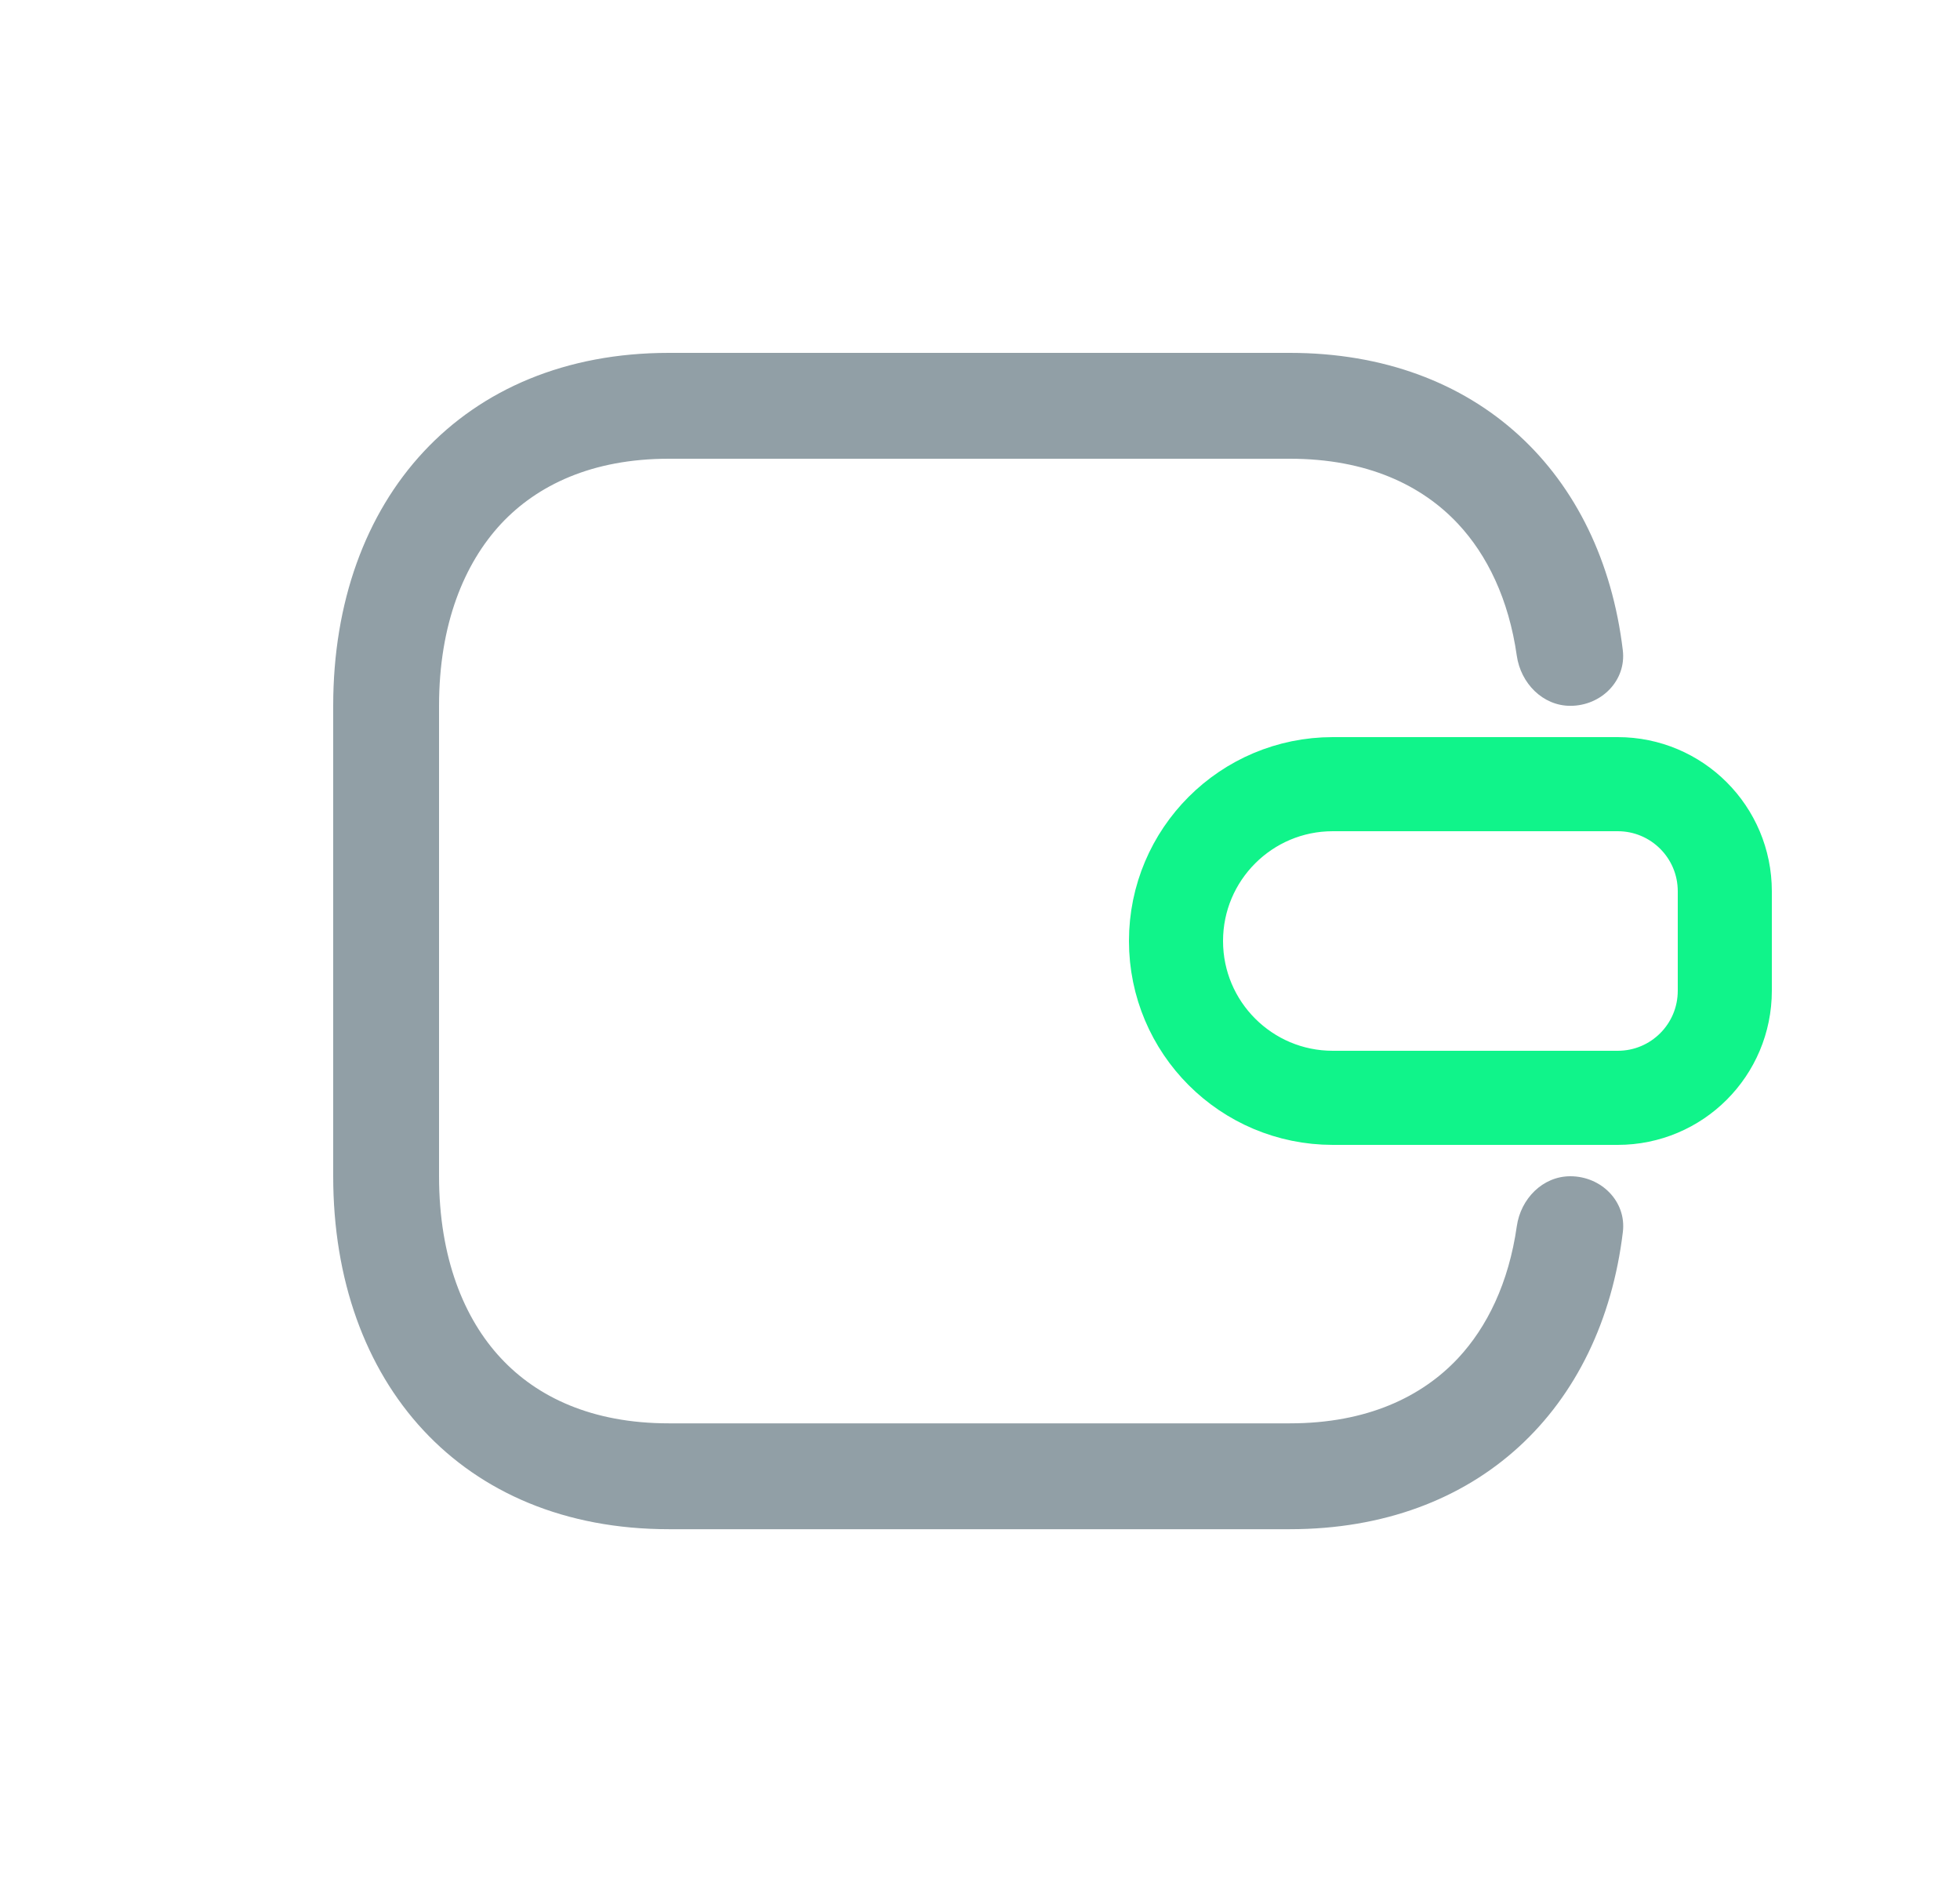
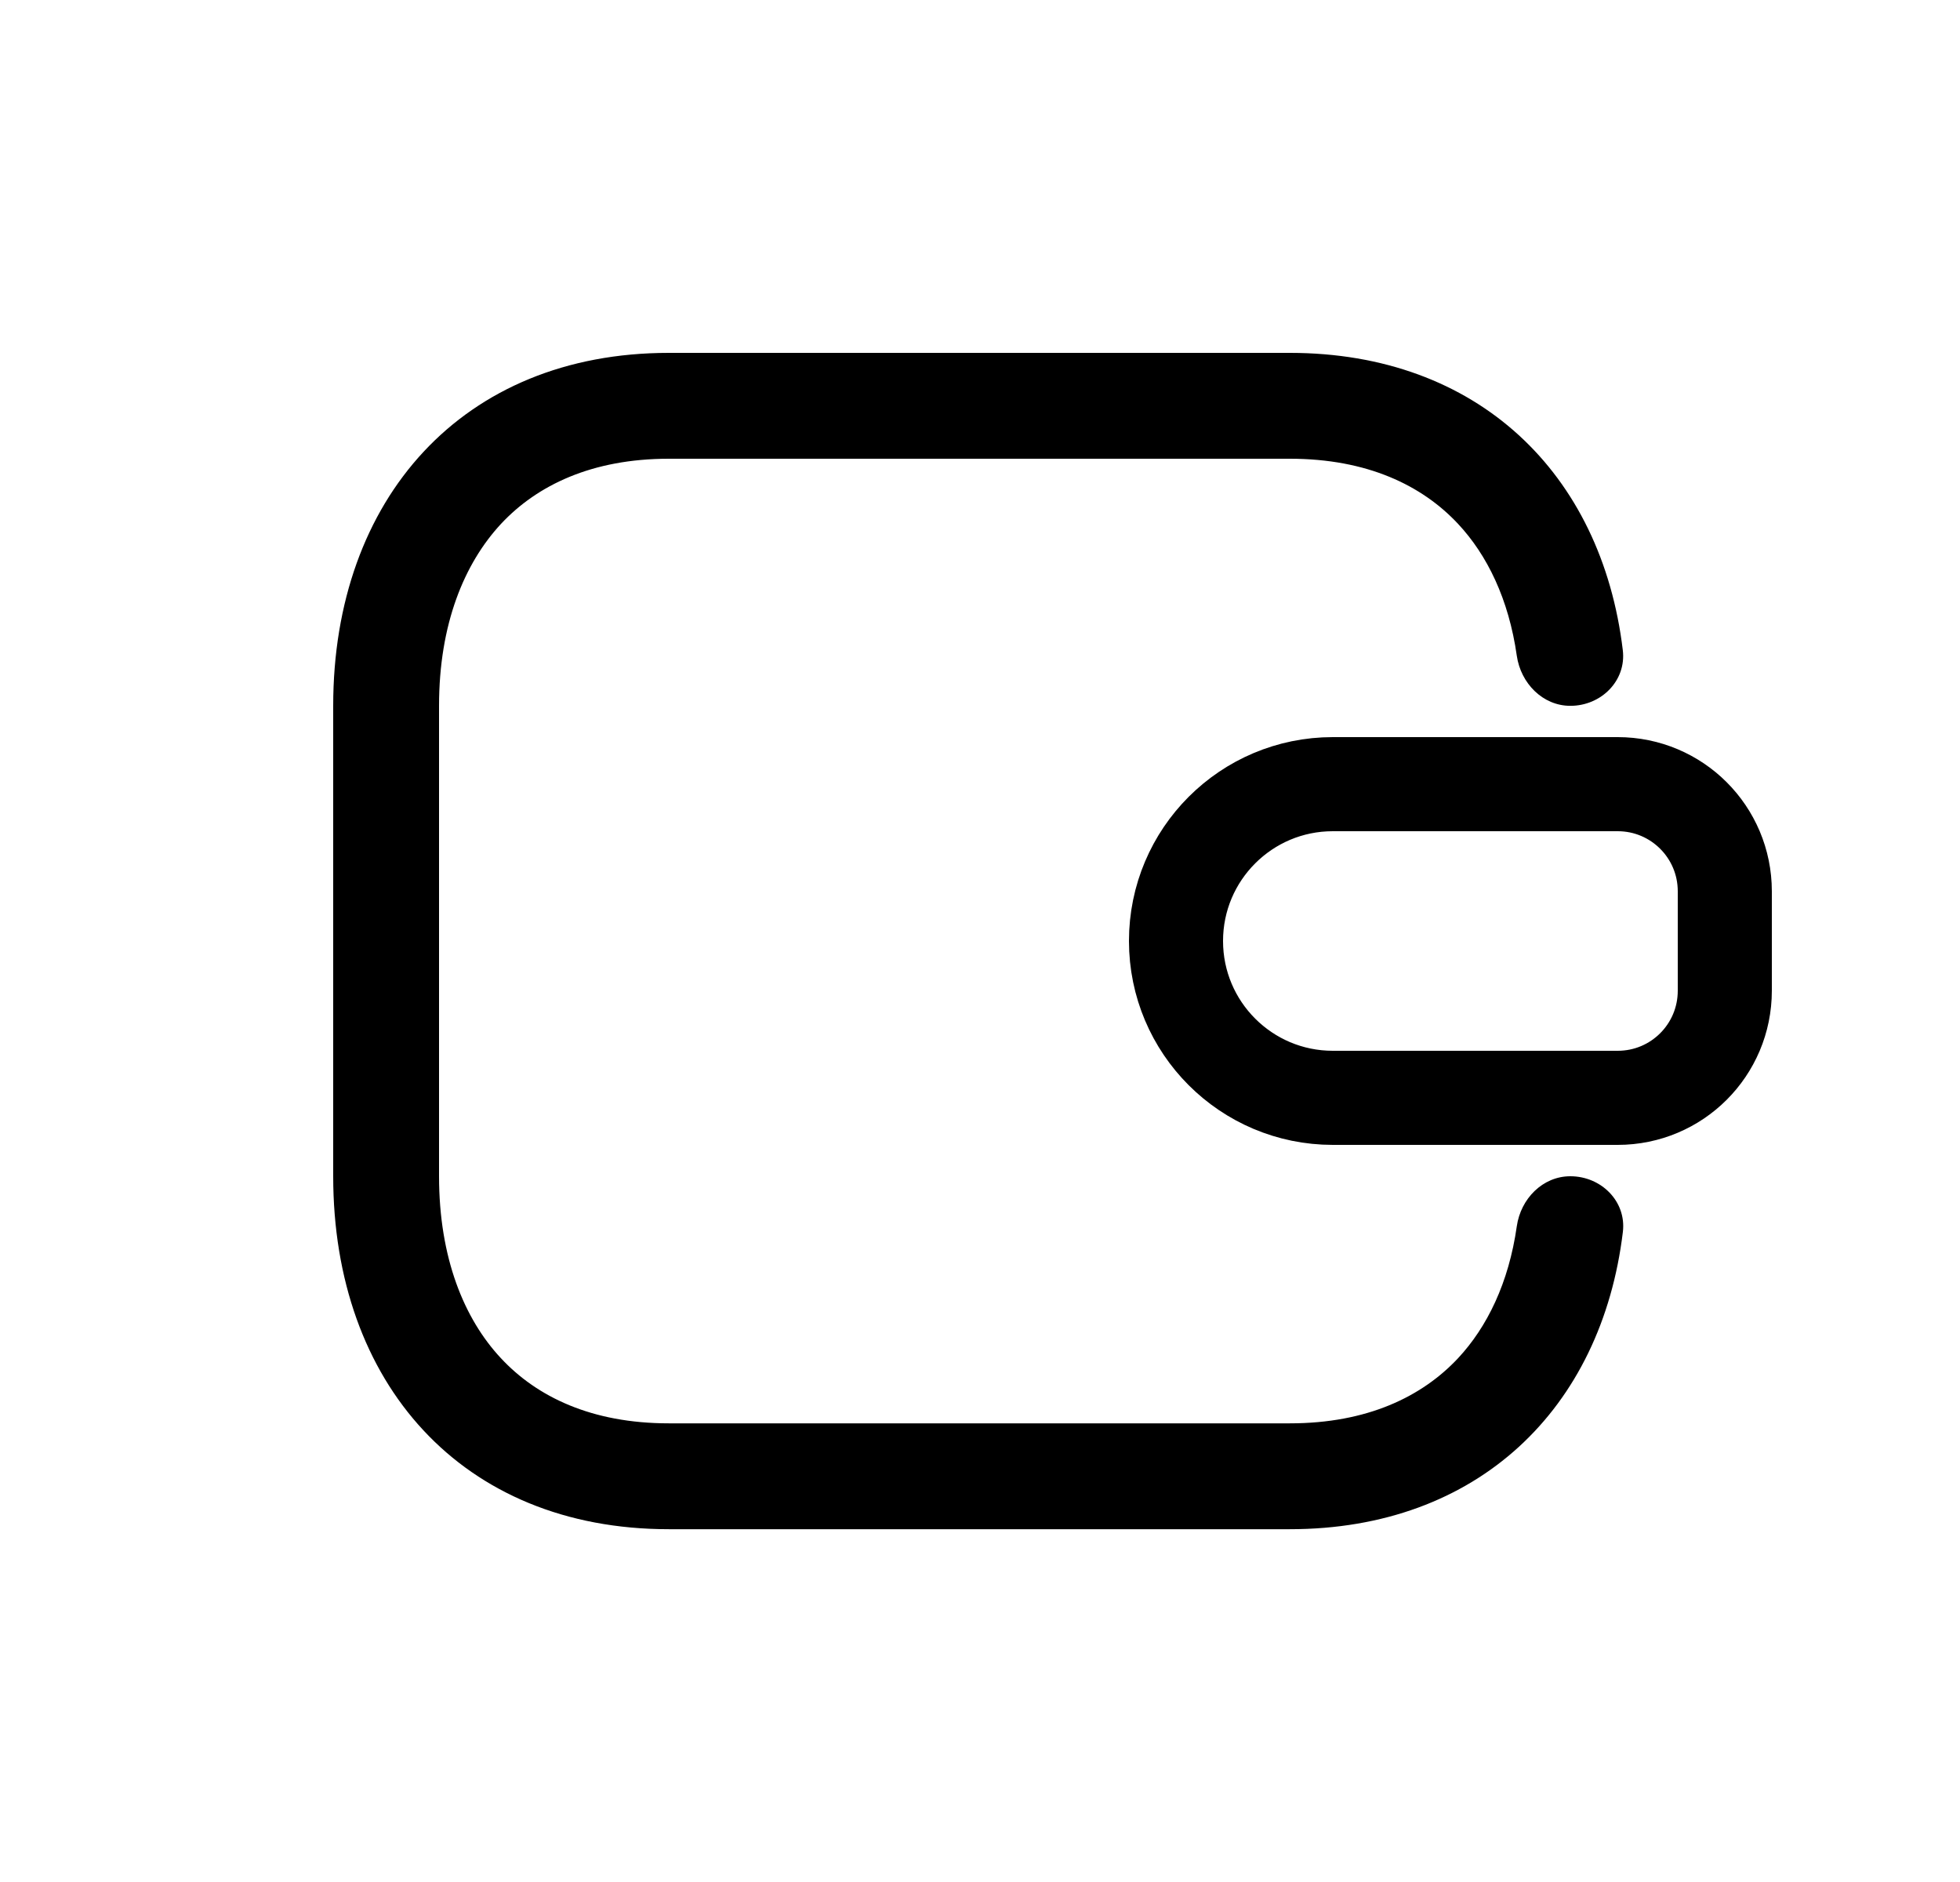
<svg xmlns="http://www.w3.org/2000/svg" width="25" height="24" fill="none" viewBox="0 0 25 24">
-   <path fill="#919FA6" d="M19.347 8.363c-.103-.725-.38-1.287-.748-1.681-.46-.493-1.161-.832-2.147-.832H8.53c-.98 0-1.679.338-2.139.83C5.921 7.186 5.6 7.96 5.6 9v6c0 1.041.32 1.818.789 2.32.458.492 1.156.831 2.141.831h7.922c.986 0 1.686-.339 2.147-.832.368-.395.645-.957.748-1.682.05-.35.33-.637.683-.637.393 0 .716.32.67.709-.272 2.258-1.853 3.792-4.248 3.792H8.53c-2.638 0-4.28-1.862-4.28-4.501V9c0-2.64 1.65-4.5 4.28-4.5h7.922c2.395 0 3.976 1.534 4.247 3.791.047.39-.276.71-.669.71-.353 0-.633-.289-.683-.638" />
-   <path stroke="#10F48A" stroke-width="1.2" d="M15 12a2 2 0 0 1 2-2h3.634c.755 0 1.366.611 1.366 1.366v1.268C22 13.39 21.389 14 20.634 14H17a2 2 0 0 1-2-2Z" />
+   <path fill="currentColor" d="M19.347 8.363c-.103-.725-.38-1.287-.748-1.681-.46-.493-1.161-.832-2.147-.832H8.53c-.98 0-1.679.338-2.139.83C5.921 7.186 5.6 7.96 5.6 9v6c0 1.041.32 1.818.789 2.32.458.492 1.156.831 2.141.831h7.922c.986 0 1.686-.339 2.147-.832.368-.395.645-.957.748-1.682.05-.35.33-.637.683-.637.393 0 .716.32.67.709-.272 2.258-1.853 3.792-4.248 3.792H8.53c-2.638 0-4.28-1.862-4.28-4.501V9c0-2.64 1.65-4.5 4.28-4.5h7.922c2.395 0 3.976 1.534 4.247 3.791.047.39-.276.71-.669.71-.353 0-.633-.289-.683-.638" />
+   <path stroke="#000" stroke-width="1.2" d="M15 12a2 2 0 0 1 2-2h3.634c.755 0 1.366.611 1.366 1.366v1.268C22 13.39 21.389 14 20.634 14H17a2 2 0 0 1-2-2Z" />
</svg>
